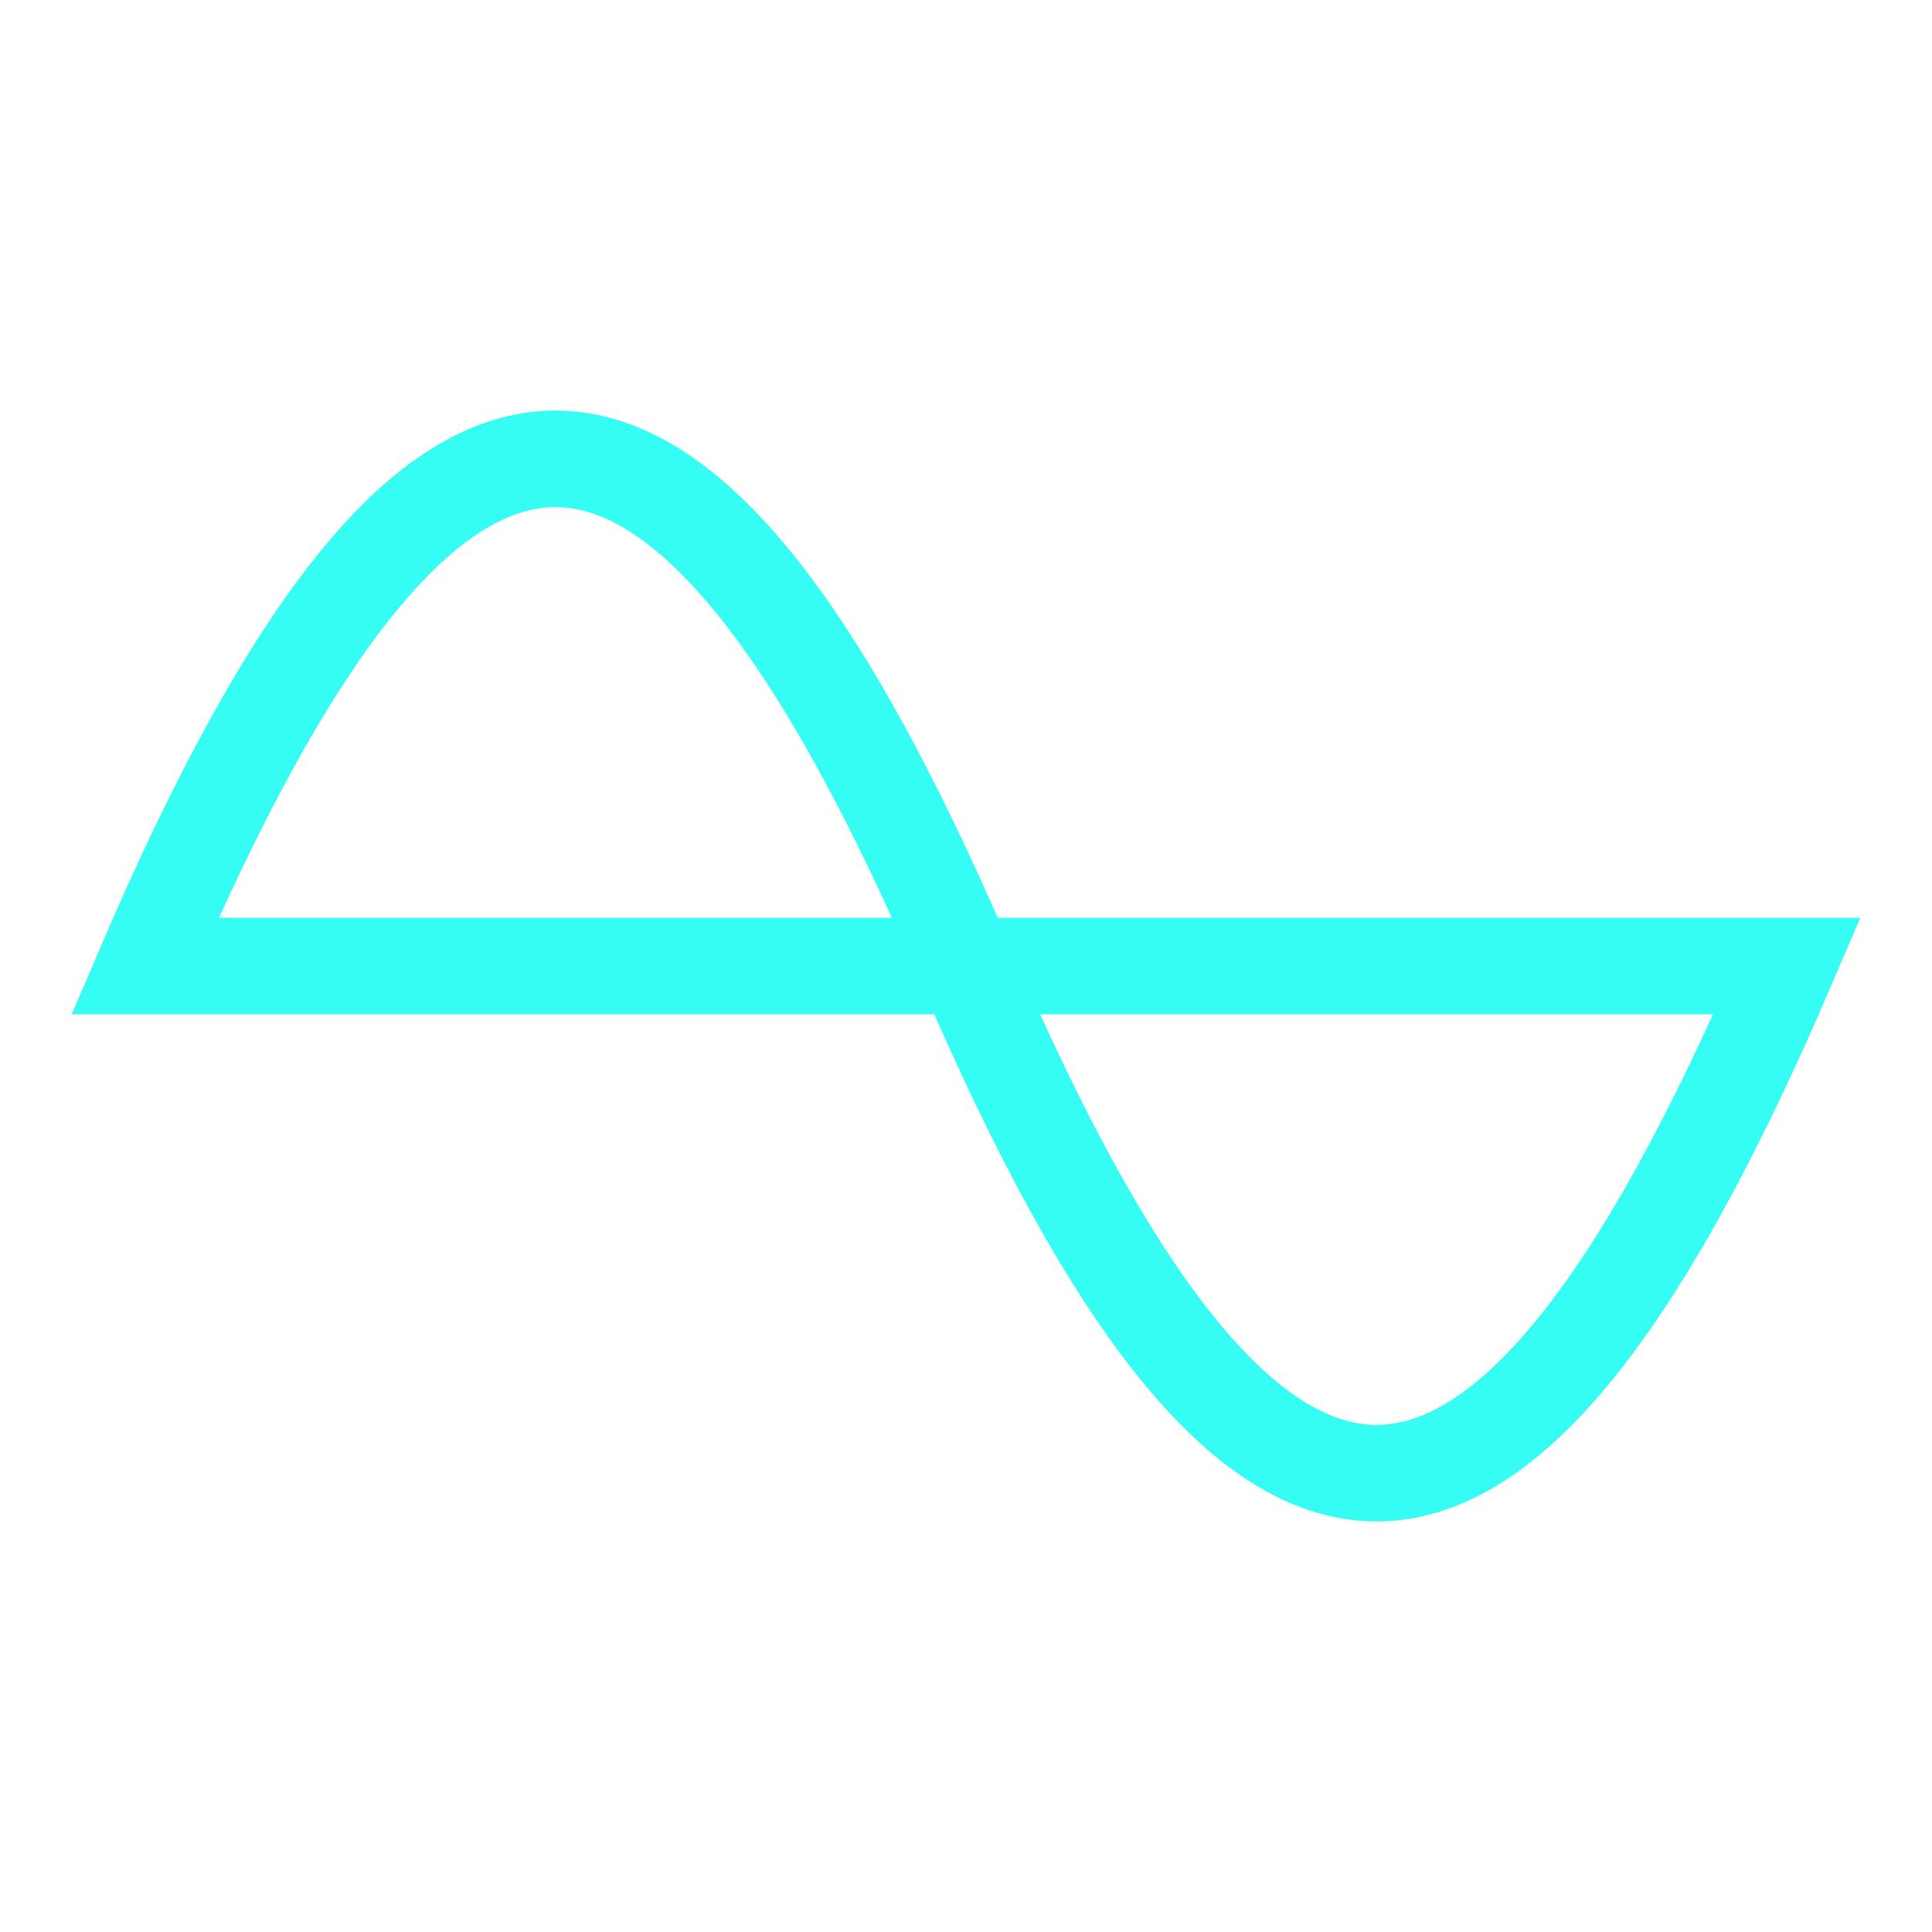
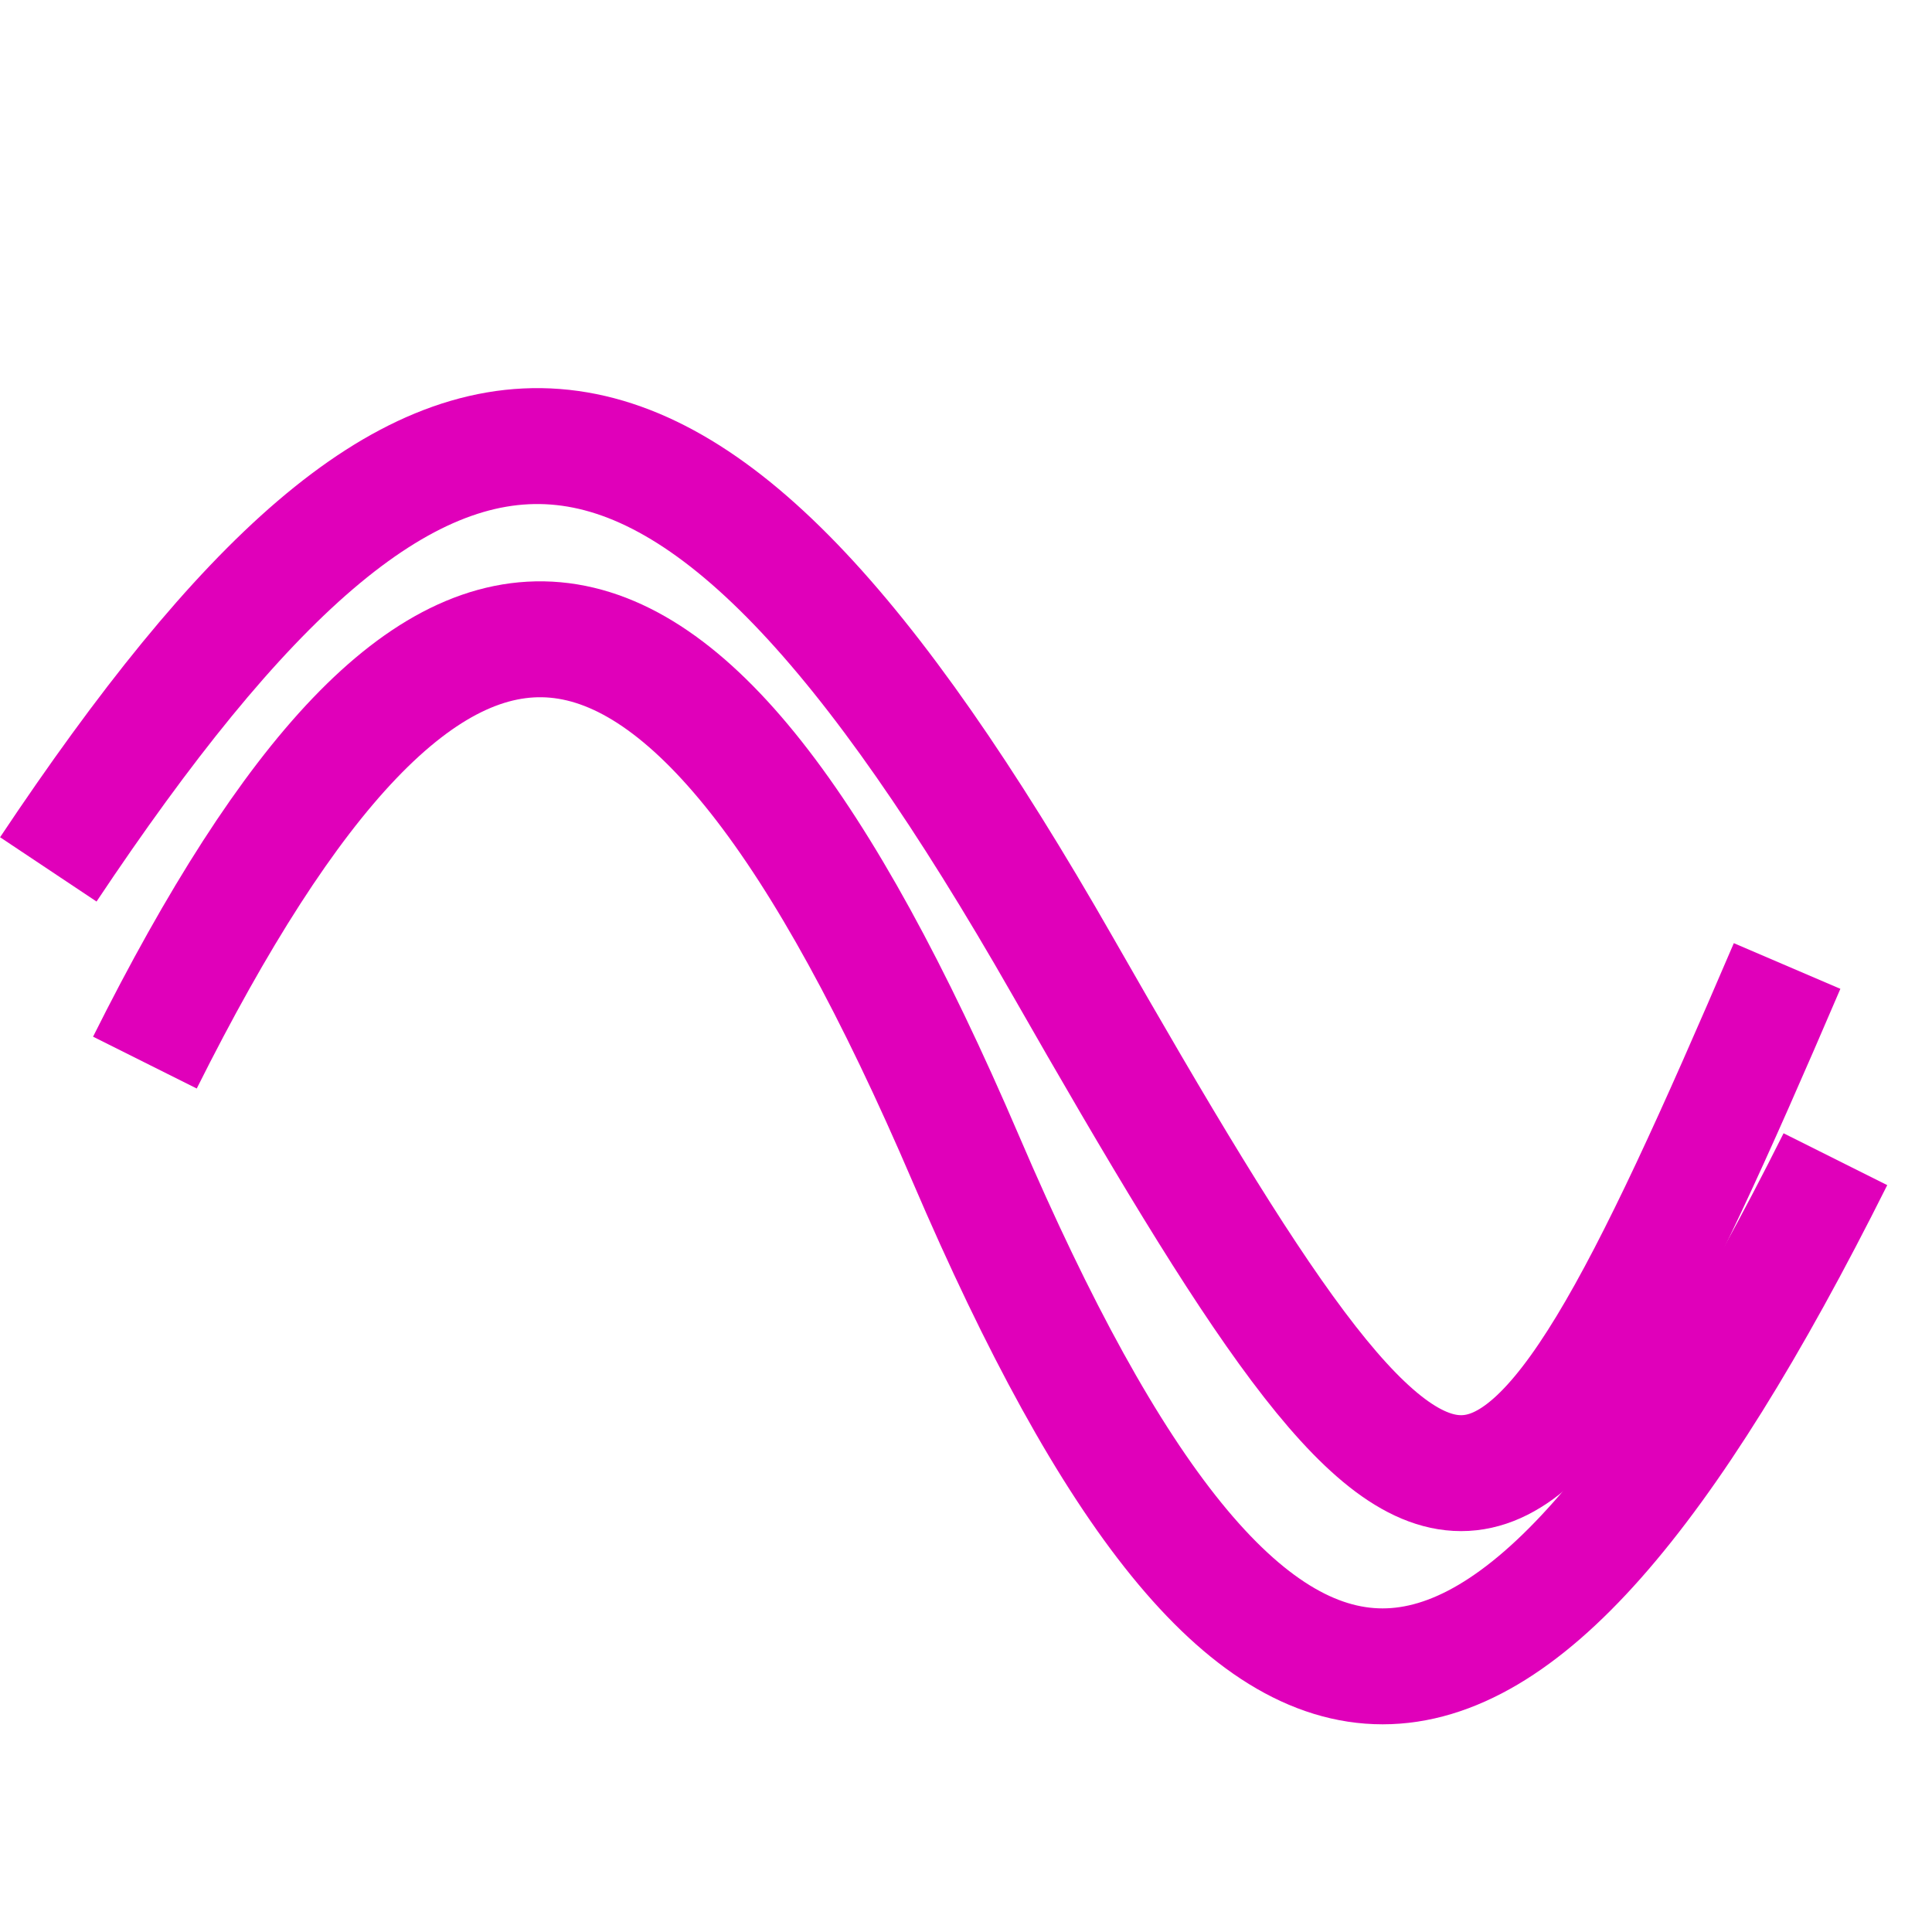
<svg xmlns="http://www.w3.org/2000/svg" aria-hidden="true" role="img" width="25" height="25" viewBox="-5 -20 200 200">
-   <path d="M10 80  C 40 10, 65 10, 95 80 S 150 150, 180 80 Z" stroke="hsl(177deg, 98%, 60%)" stroke-width="10px" fill="transparent" />
+   <path d="M0,70 C40,10 65,10 105,80 S150,150 180,80" stroke="hsl(310.17deg 100% 44%)" stroke-width="12px" fill="transparent" />
+   <path d="M10,90 C40,30 65,30 95,100 S150,170 185,100" stroke="hsl(310.17deg 100% 44%)" stroke-width="12px" fill="transparent" />
</svg>
